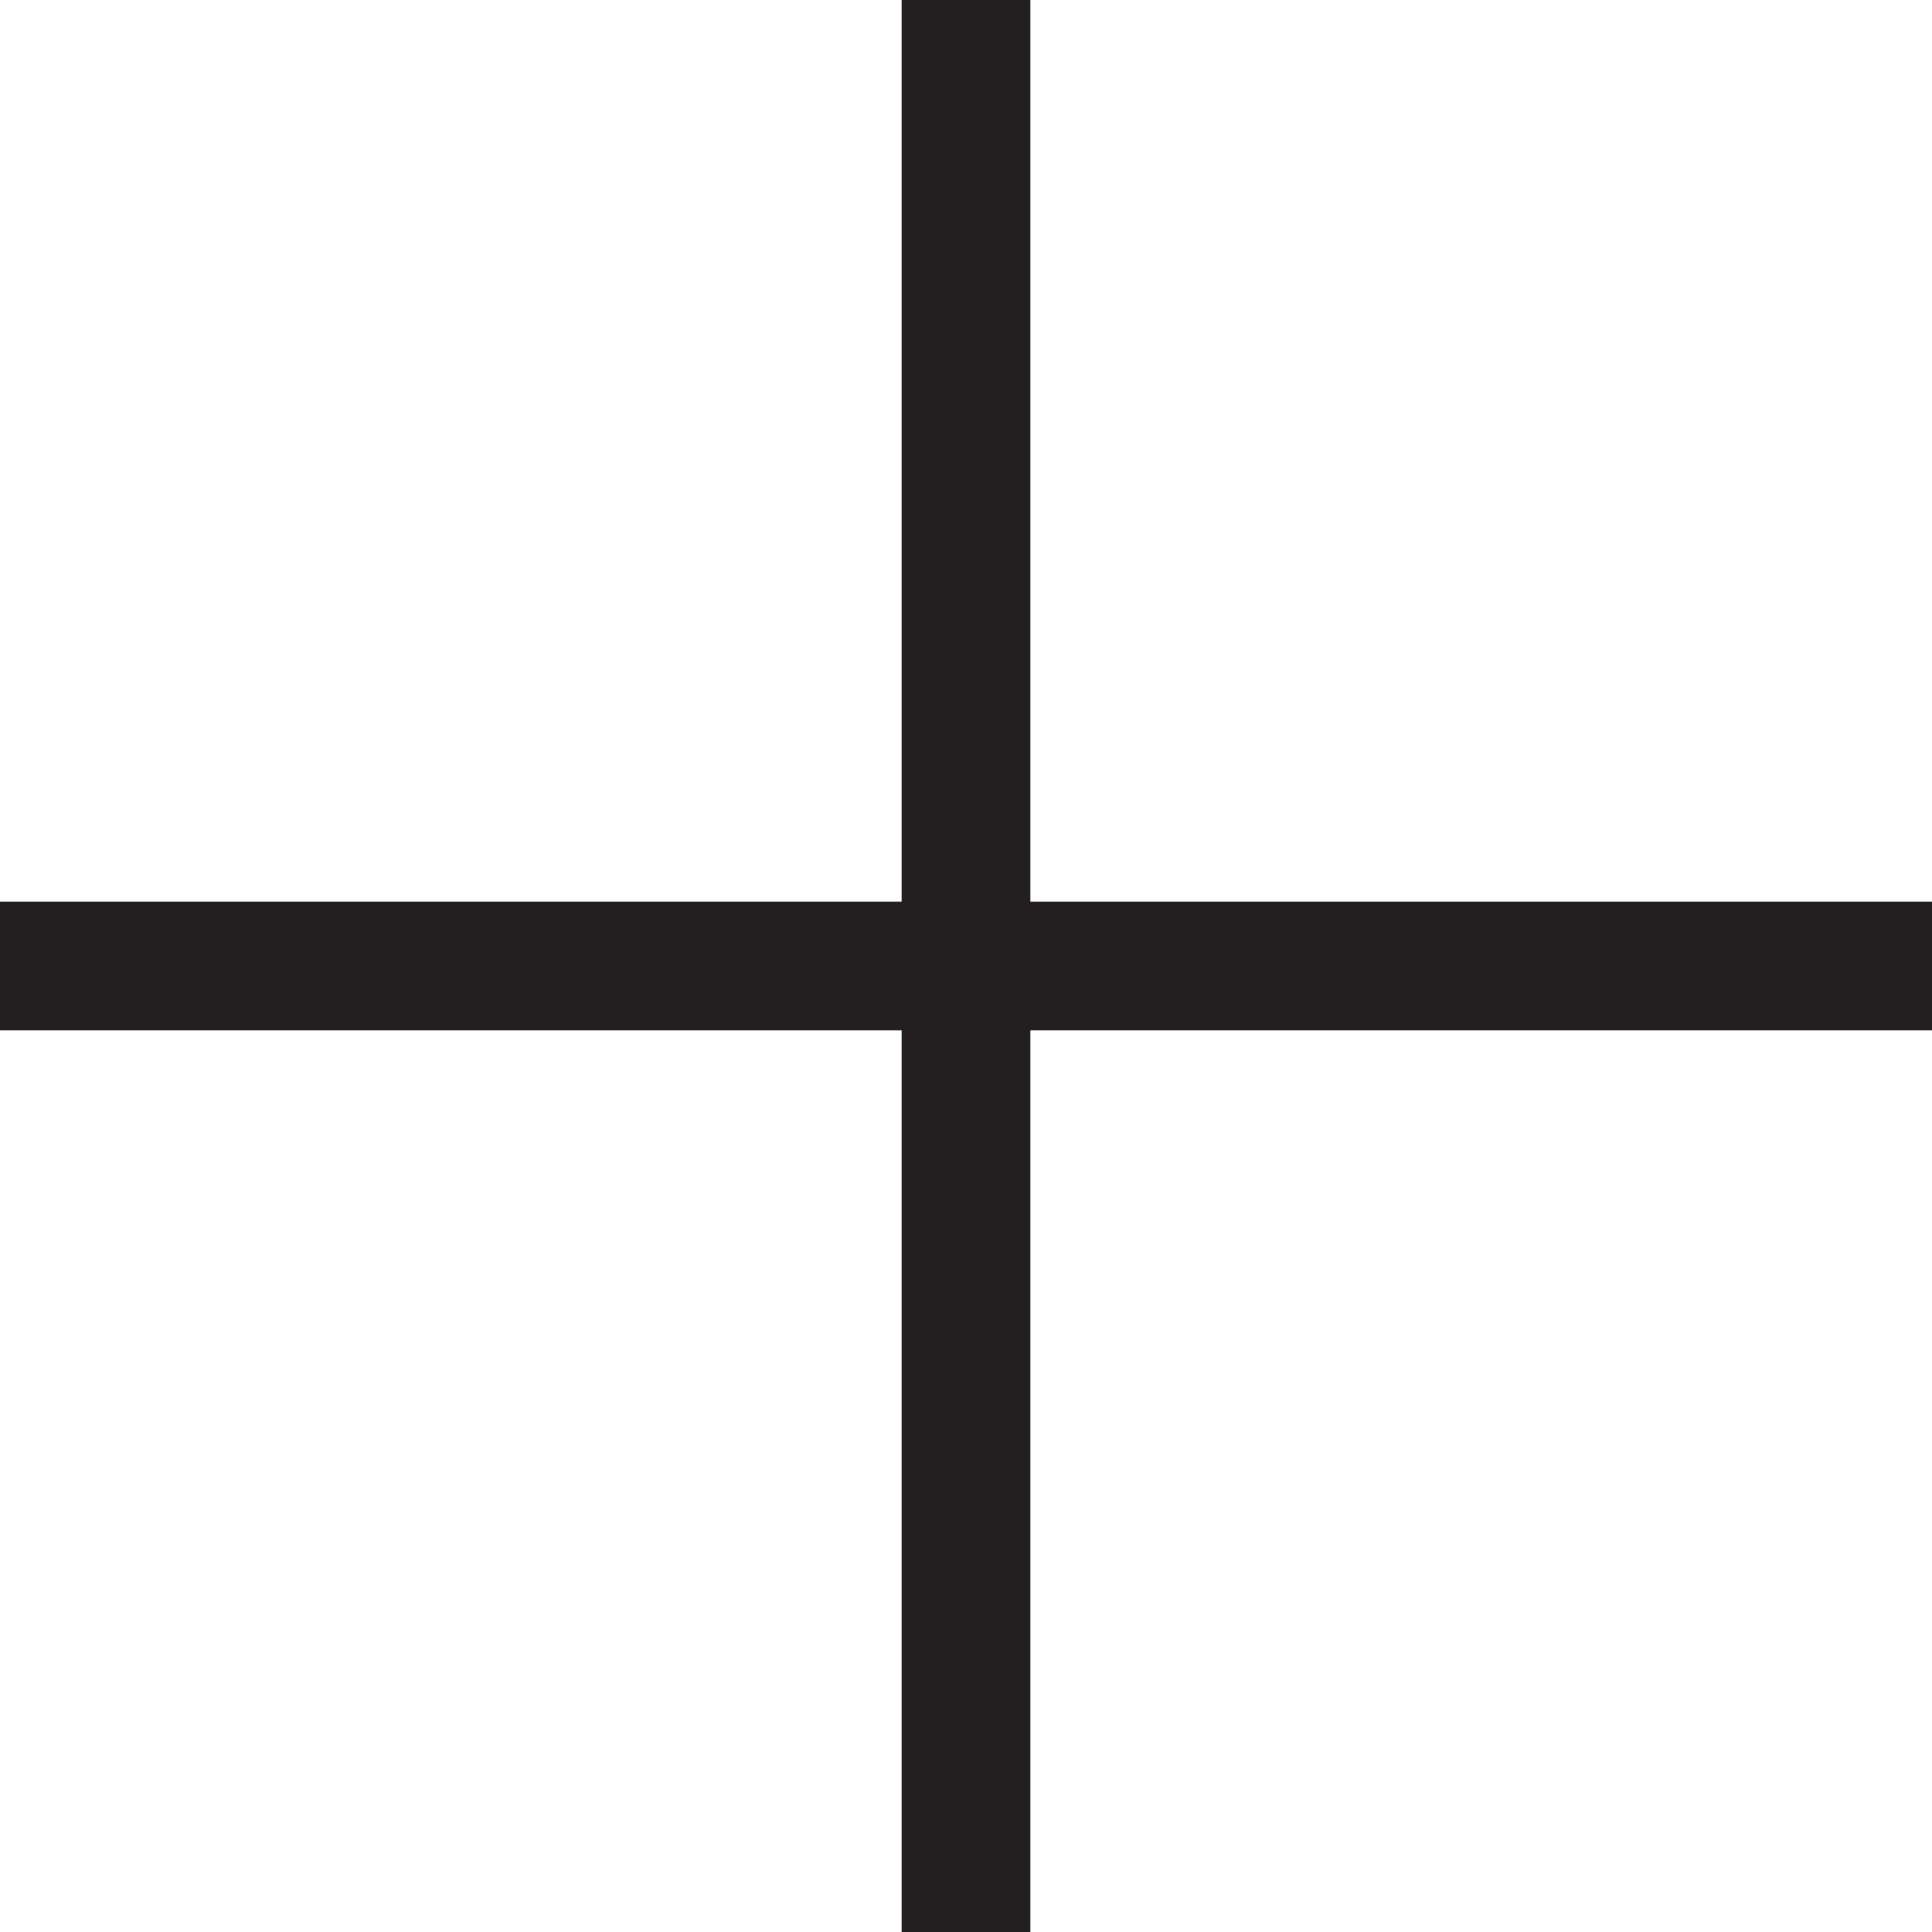
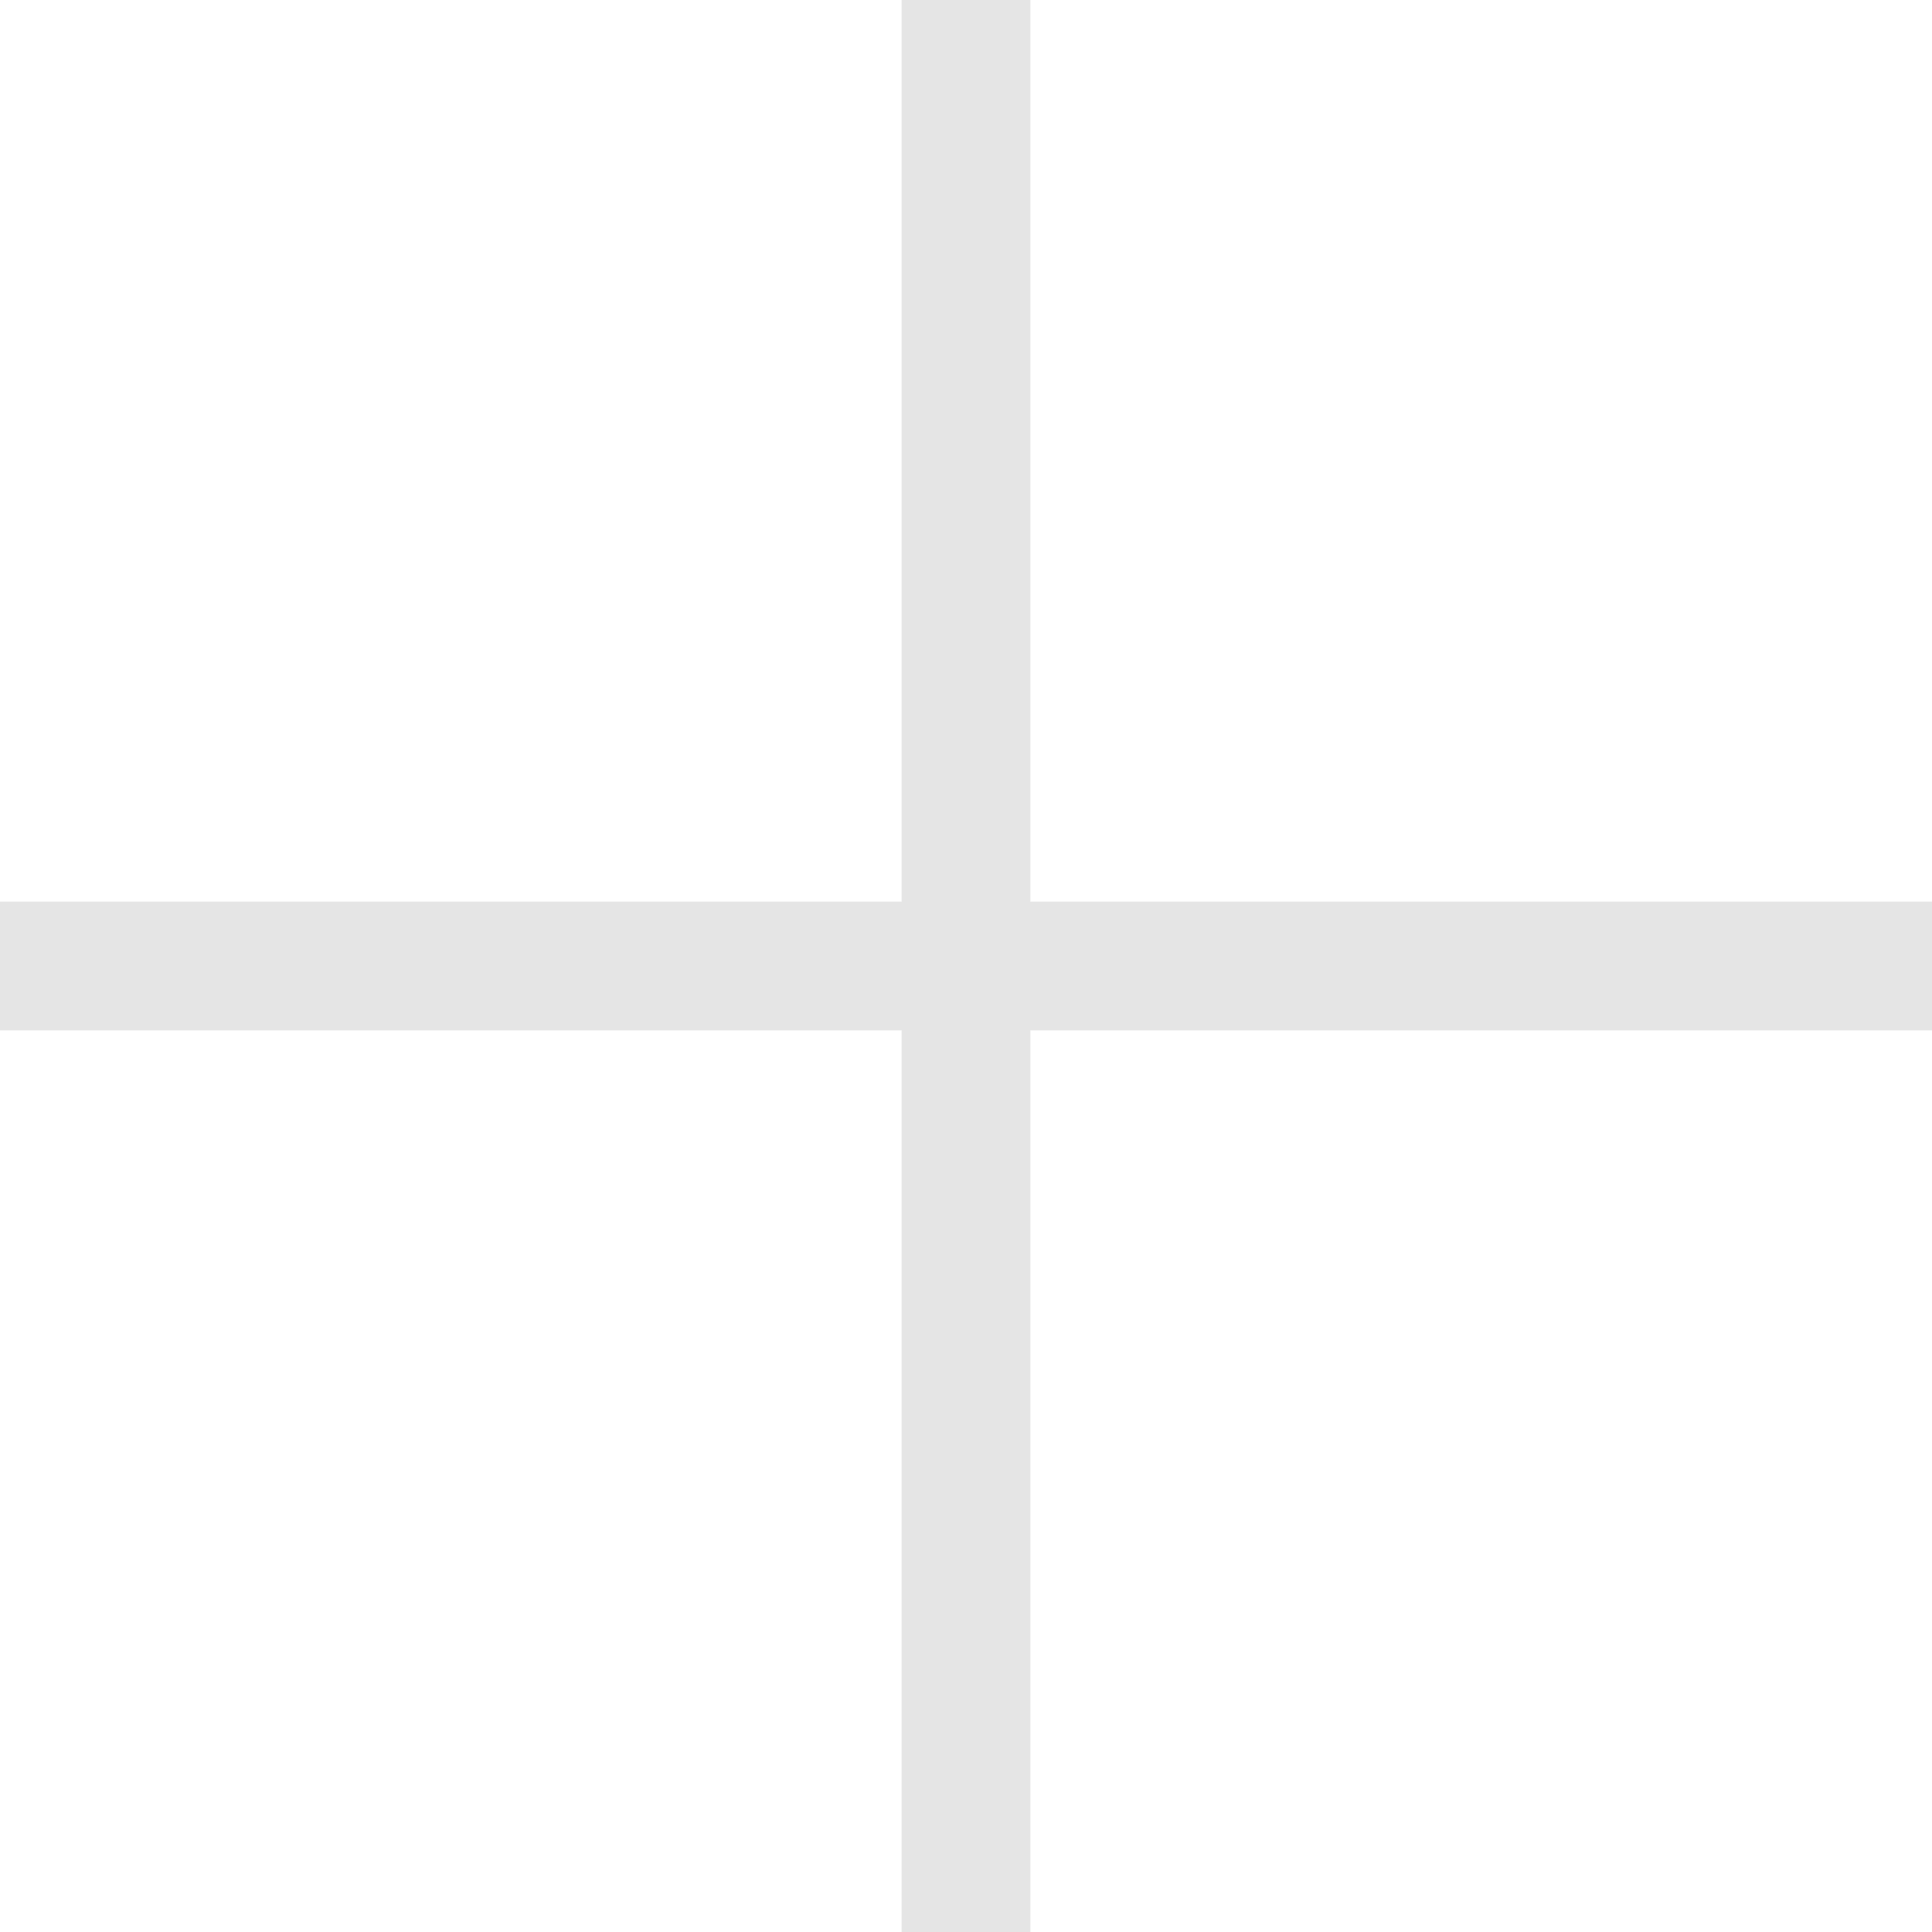
- <svg xmlns="http://www.w3.org/2000/svg" version="1.1" id="Layer_1" fill="rgba(237, 237, 237, 0.2)" x="0px" y="0px" viewBox="0 0 30 30" style="enable-background:new 0 0 30 30;" xml:space="preserve">
-   <style type="text/css">
-     .st0 {
-       fill: #231F20;
-     }
-   </style>
+ <svg xmlns="http://www.w3.org/2000/svg" version="1.1" id="Layer_1" fill="rgba(205, 205, 205, 0.5)" x="0px" y="0px" viewBox="0 0 30 30" style="enable-background:new 0 0 30 30;" xml:space="preserve">
  <polygon class="st0" points="30,14 16,14 16,0 14,0 14,14 0,14 0,16 14,16 14,30 16,30 16,16 30,16 " />
</svg>
